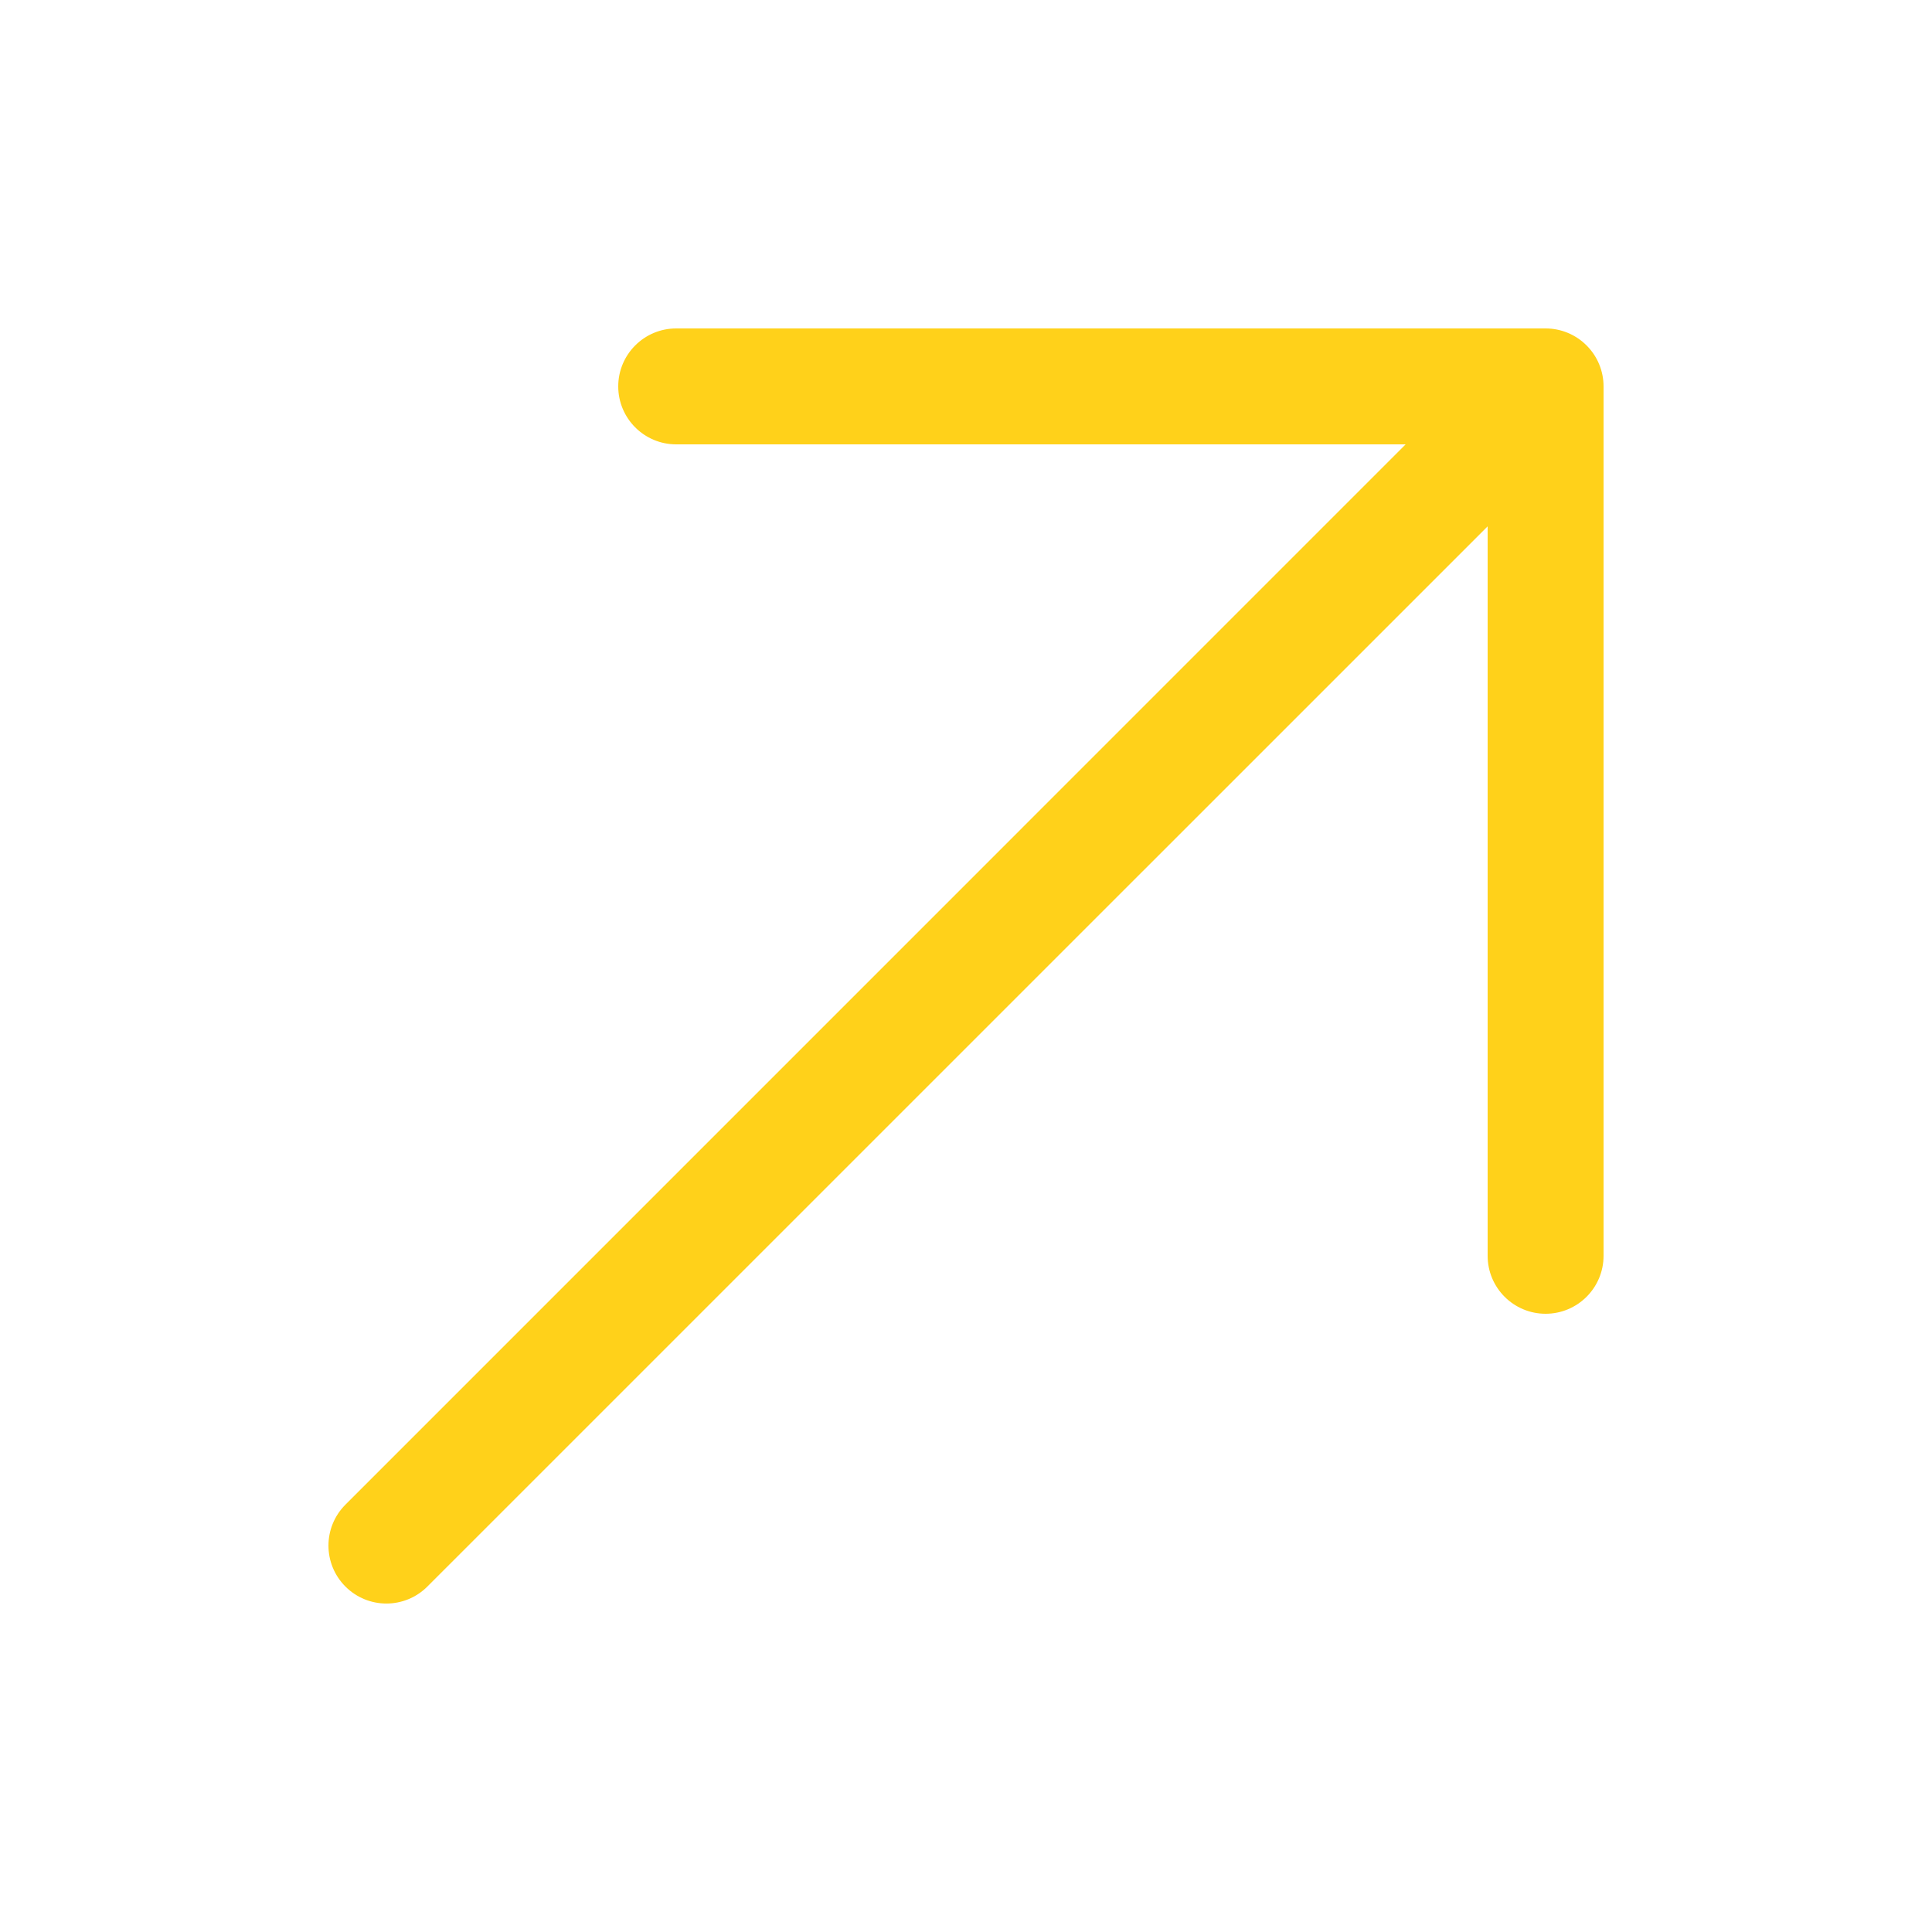
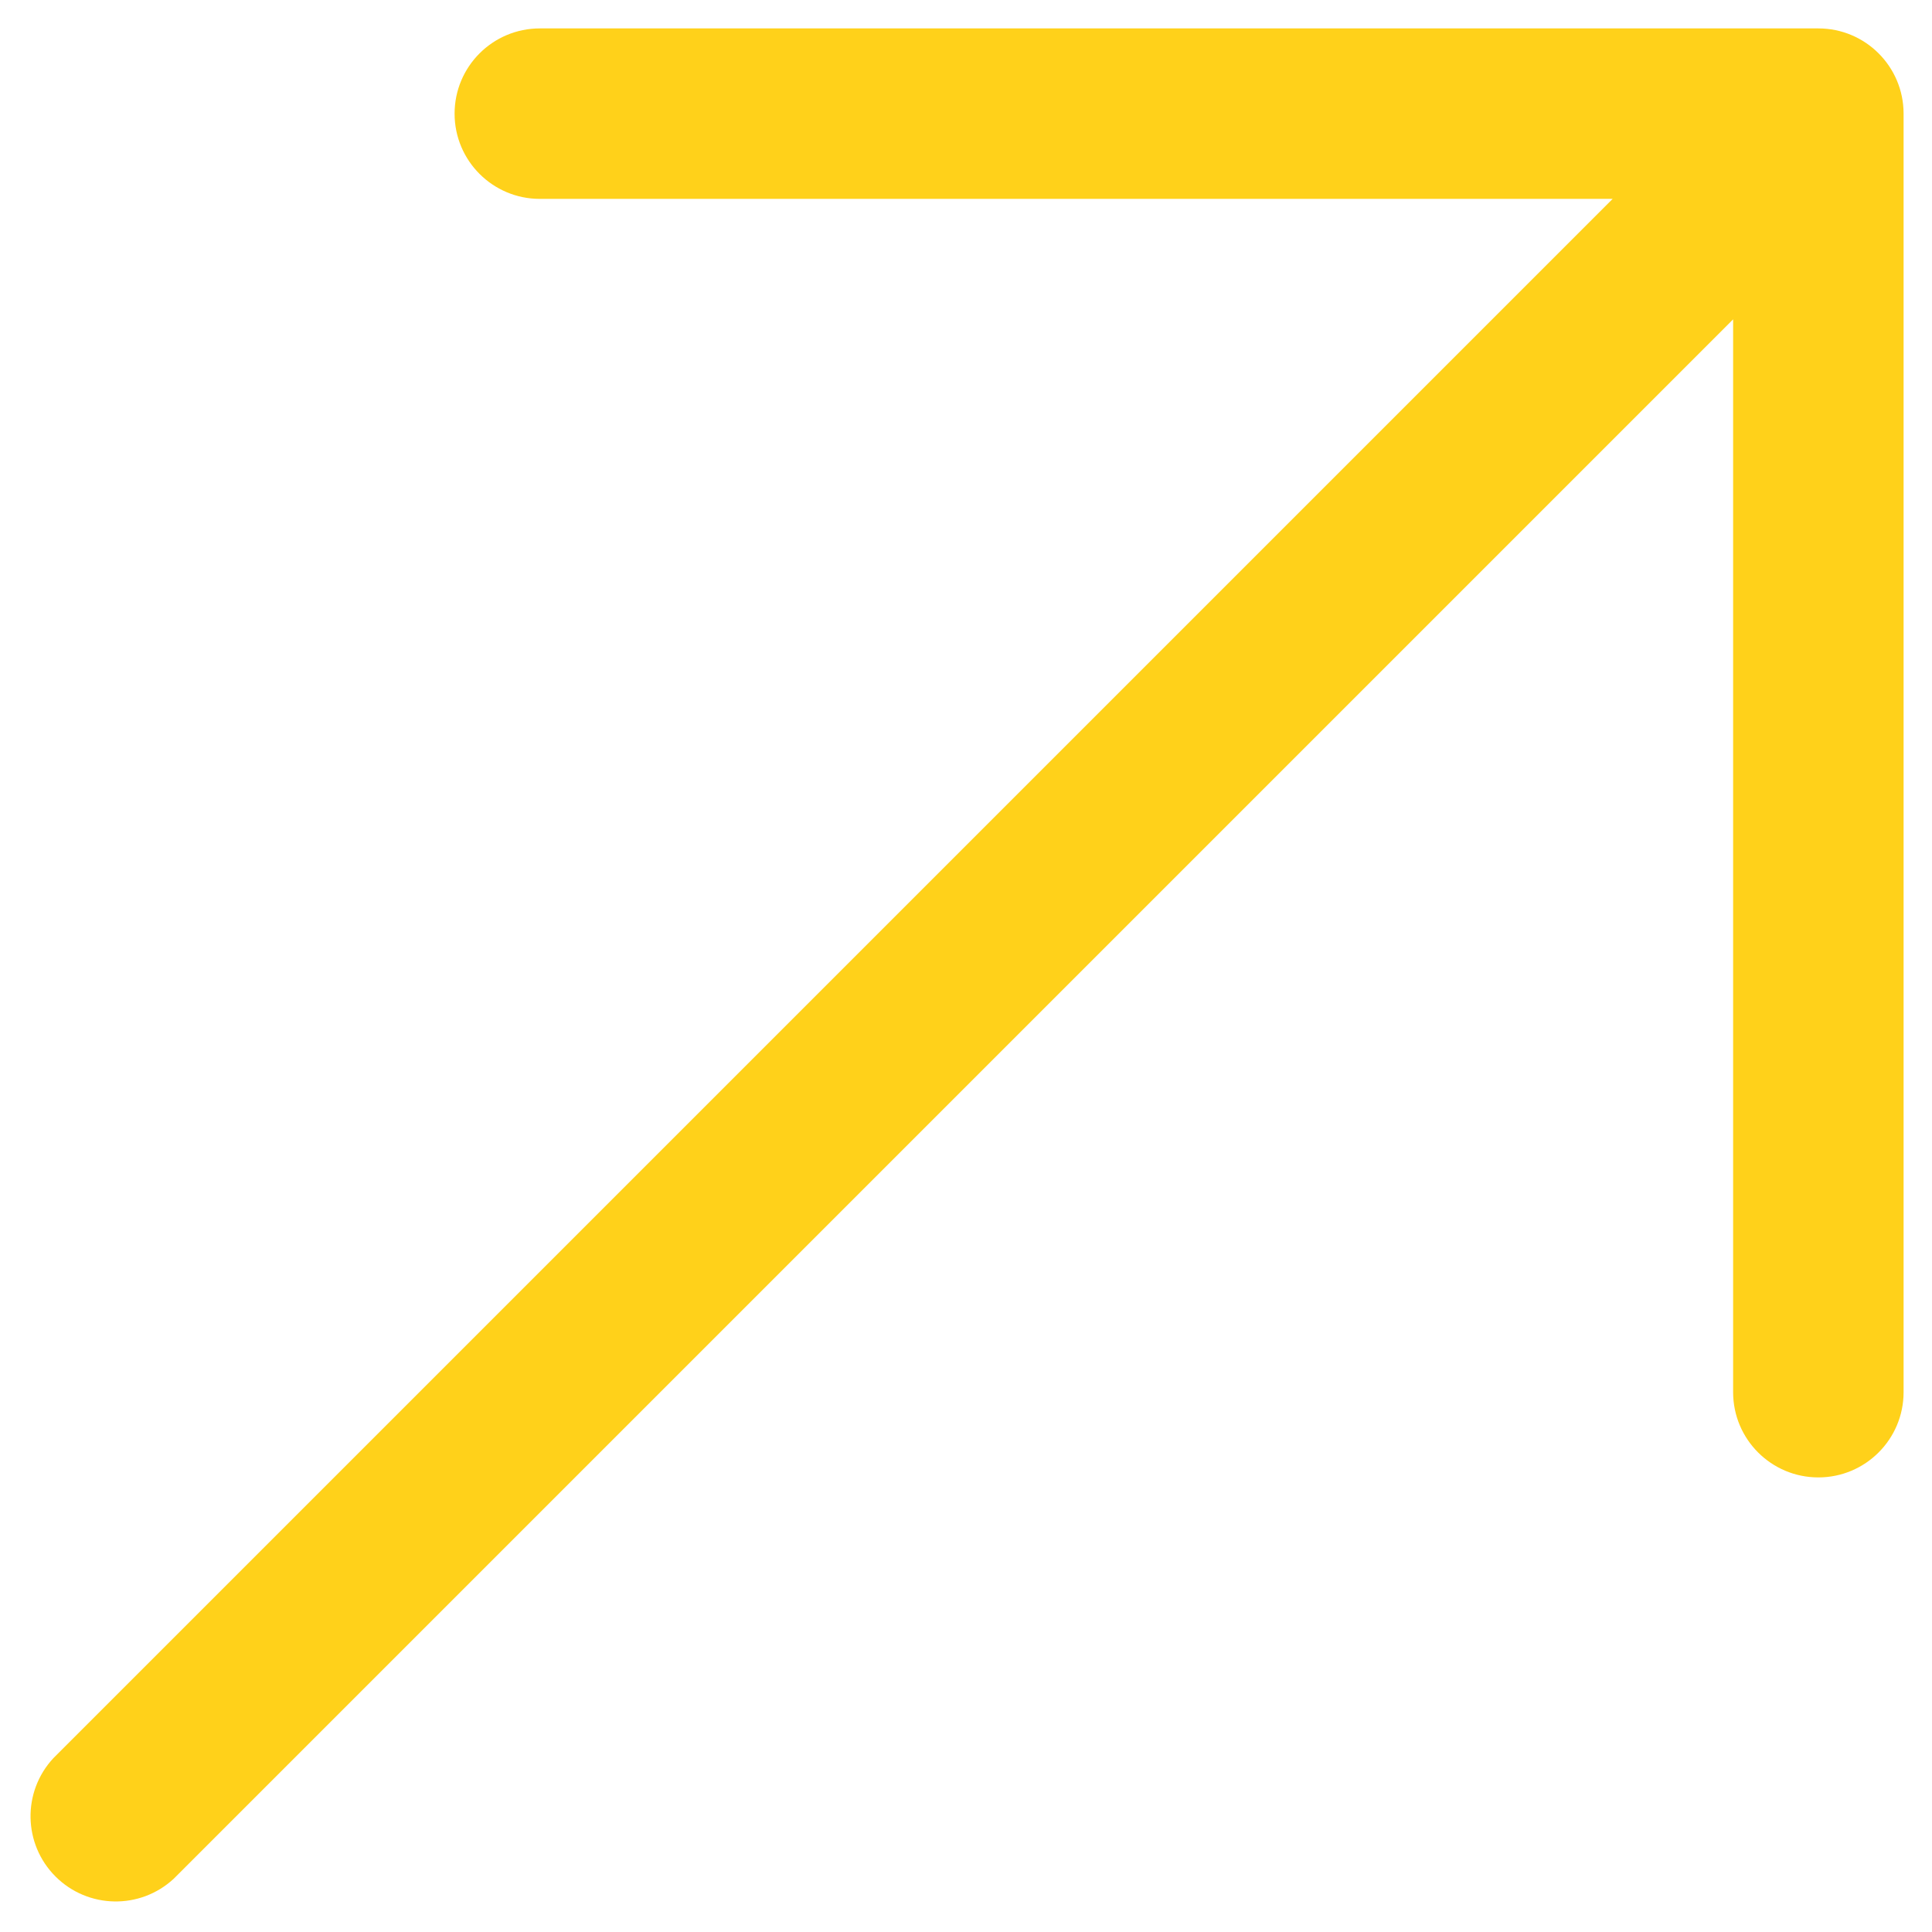
- <svg xmlns="http://www.w3.org/2000/svg" width="25" height="25" viewBox="0 0 25 25" fill="none">
-   <path fill-rule="evenodd" clip-rule="evenodd" d="M8.75 4.25L20 4.25C20.199 4.25 20.39 4.329 20.53 4.47C20.671 4.61 20.75 4.801 20.75 5V16.25C20.75 16.664 20.414 17 20 17C19.586 17 19.25 16.664 19.25 16.25V6.811L5.53 20.53C5.237 20.823 4.763 20.823 4.47 20.53C4.177 20.237 4.177 19.763 4.47 19.47L18.189 5.75L8.75 5.75C8.336 5.75 8 5.414 8 5C8 4.586 8.336 4.25 8.75 4.25Z" fill="#FFD11A" />
+ <svg xmlns="http://www.w3.org/2000/svg" width="17" height="17" fill="none">
+   <path fill-rule="evenodd" clip-rule="evenodd" d="M4.75.25H16a.75.75 0 0 1 .75.75v11.25a.75.75 0 0 1-1.5 0V2.81L1.53 16.53a.75.75 0 0 1-1.06-1.06L14.19 1.75H4.75a.75.75 0 0 1 0-1.5Z" fill="#FFD11A" />
</svg>
